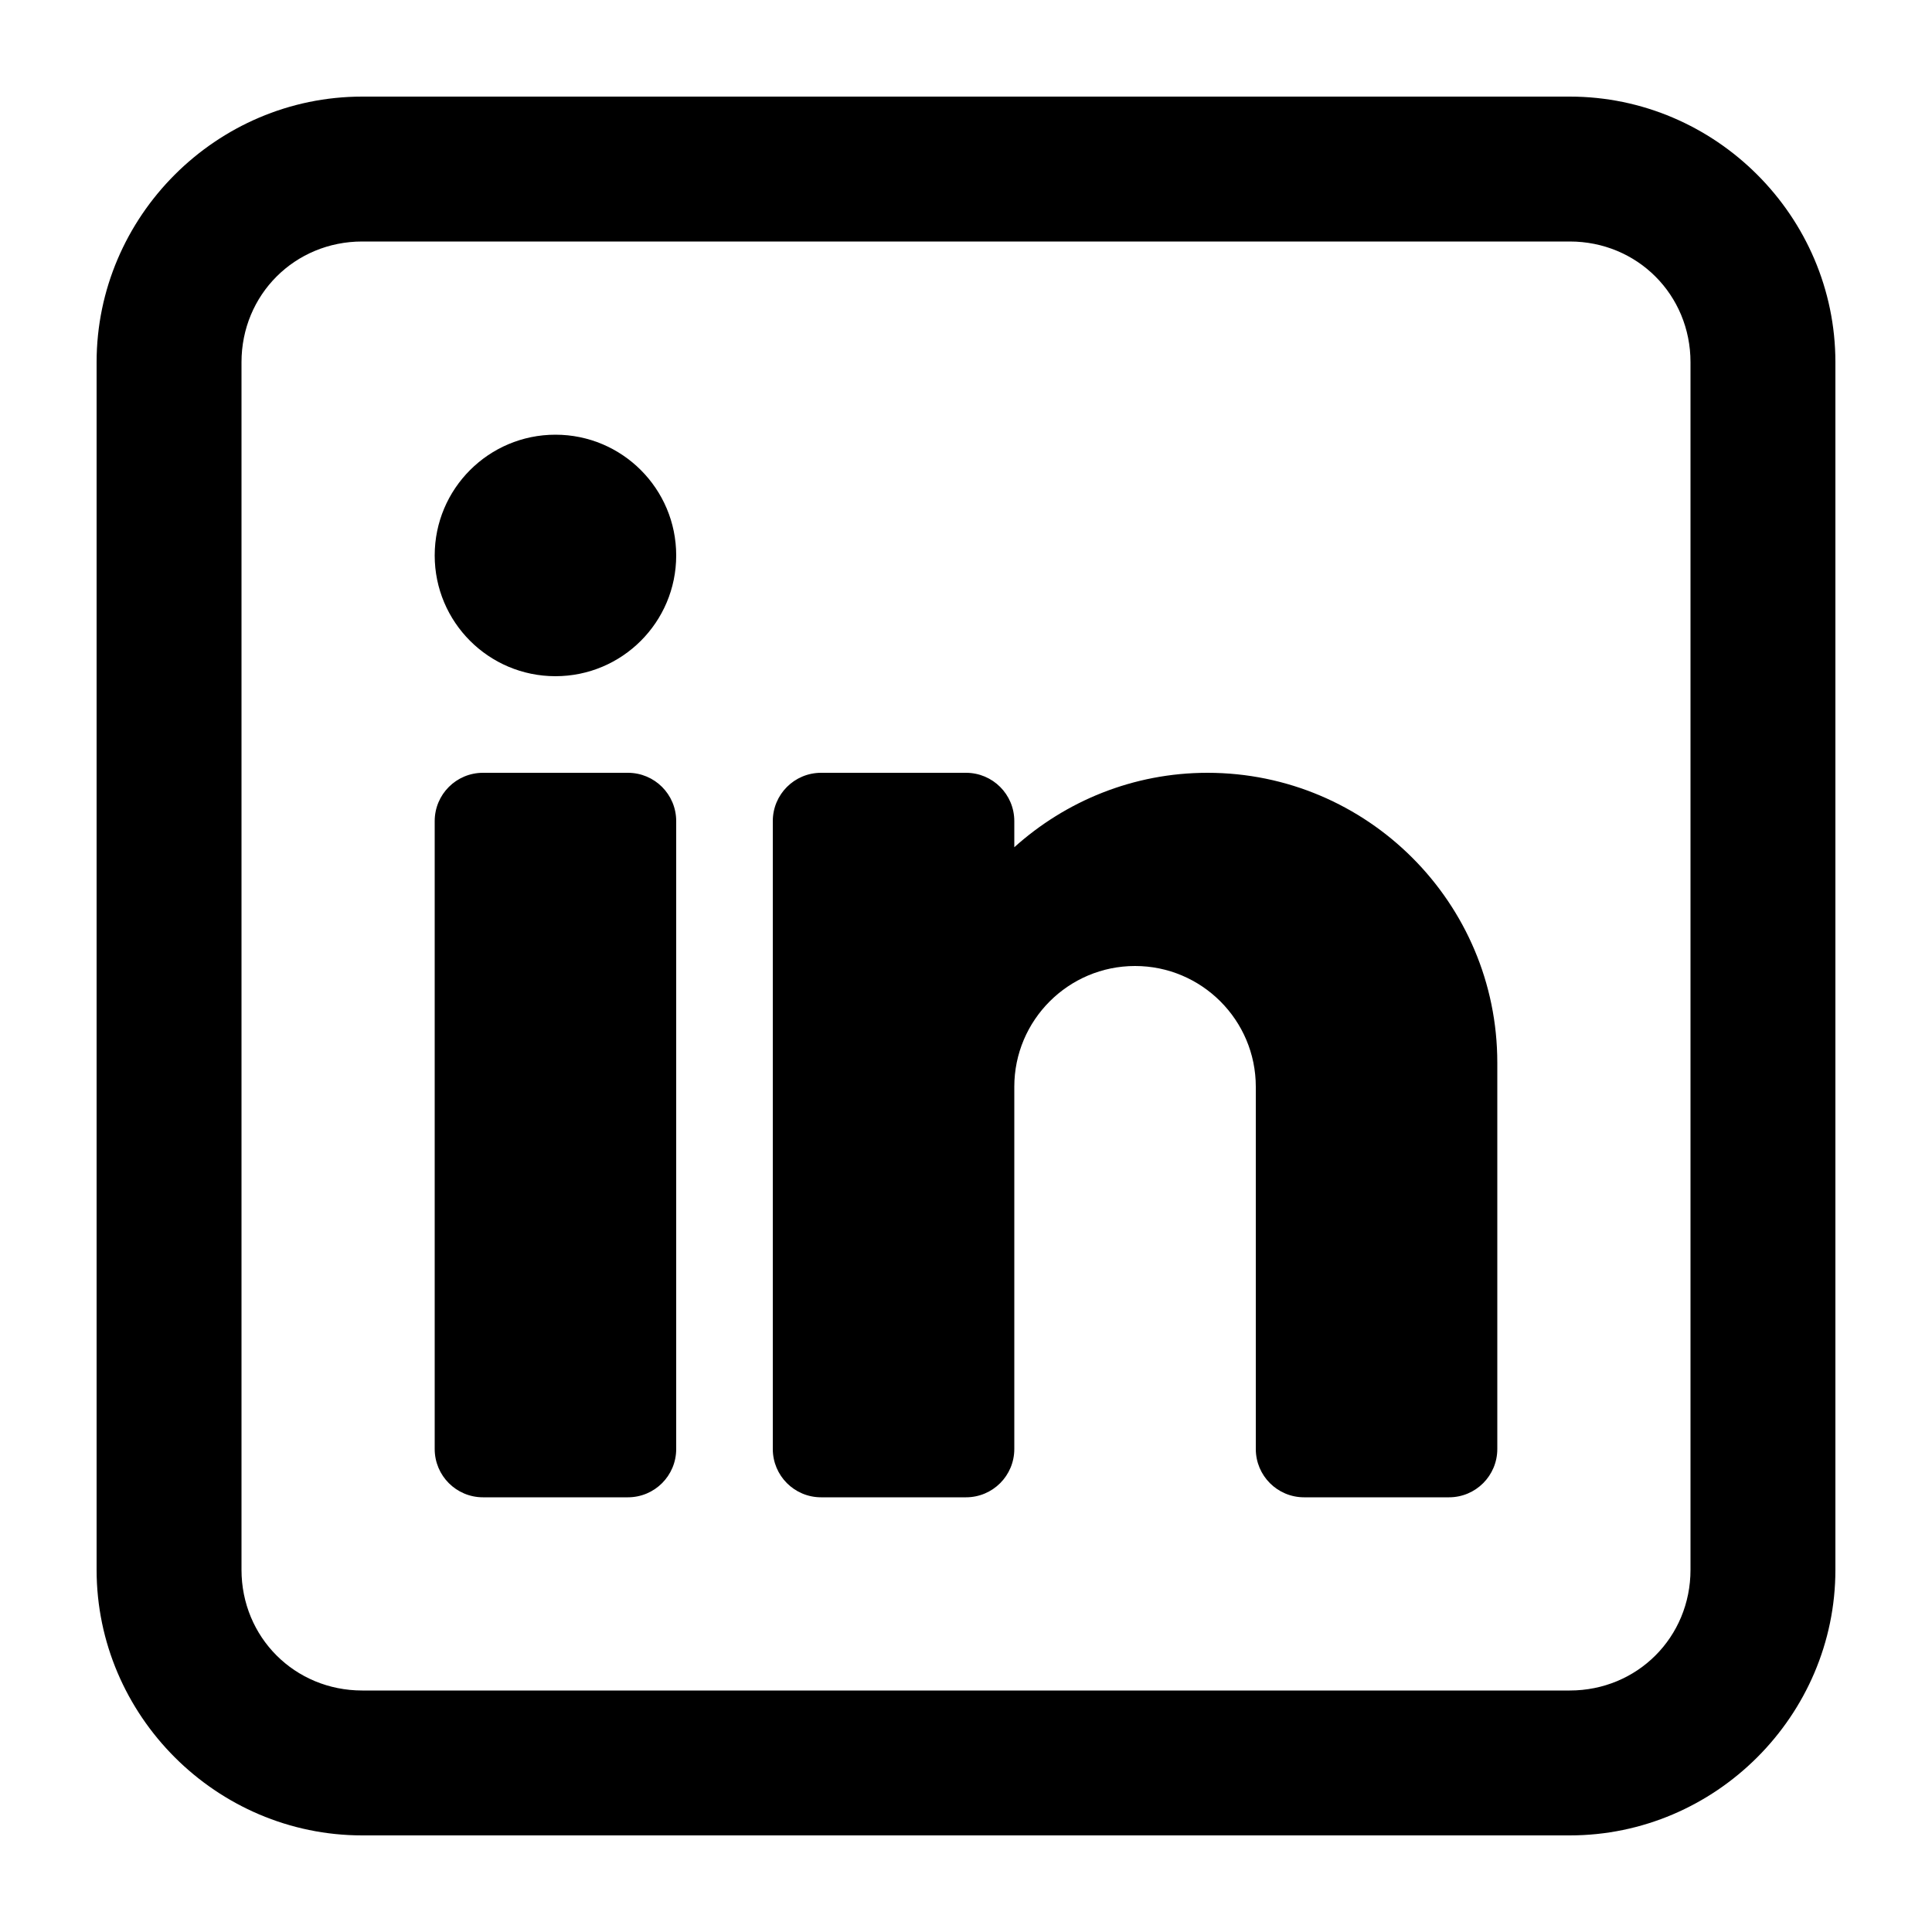
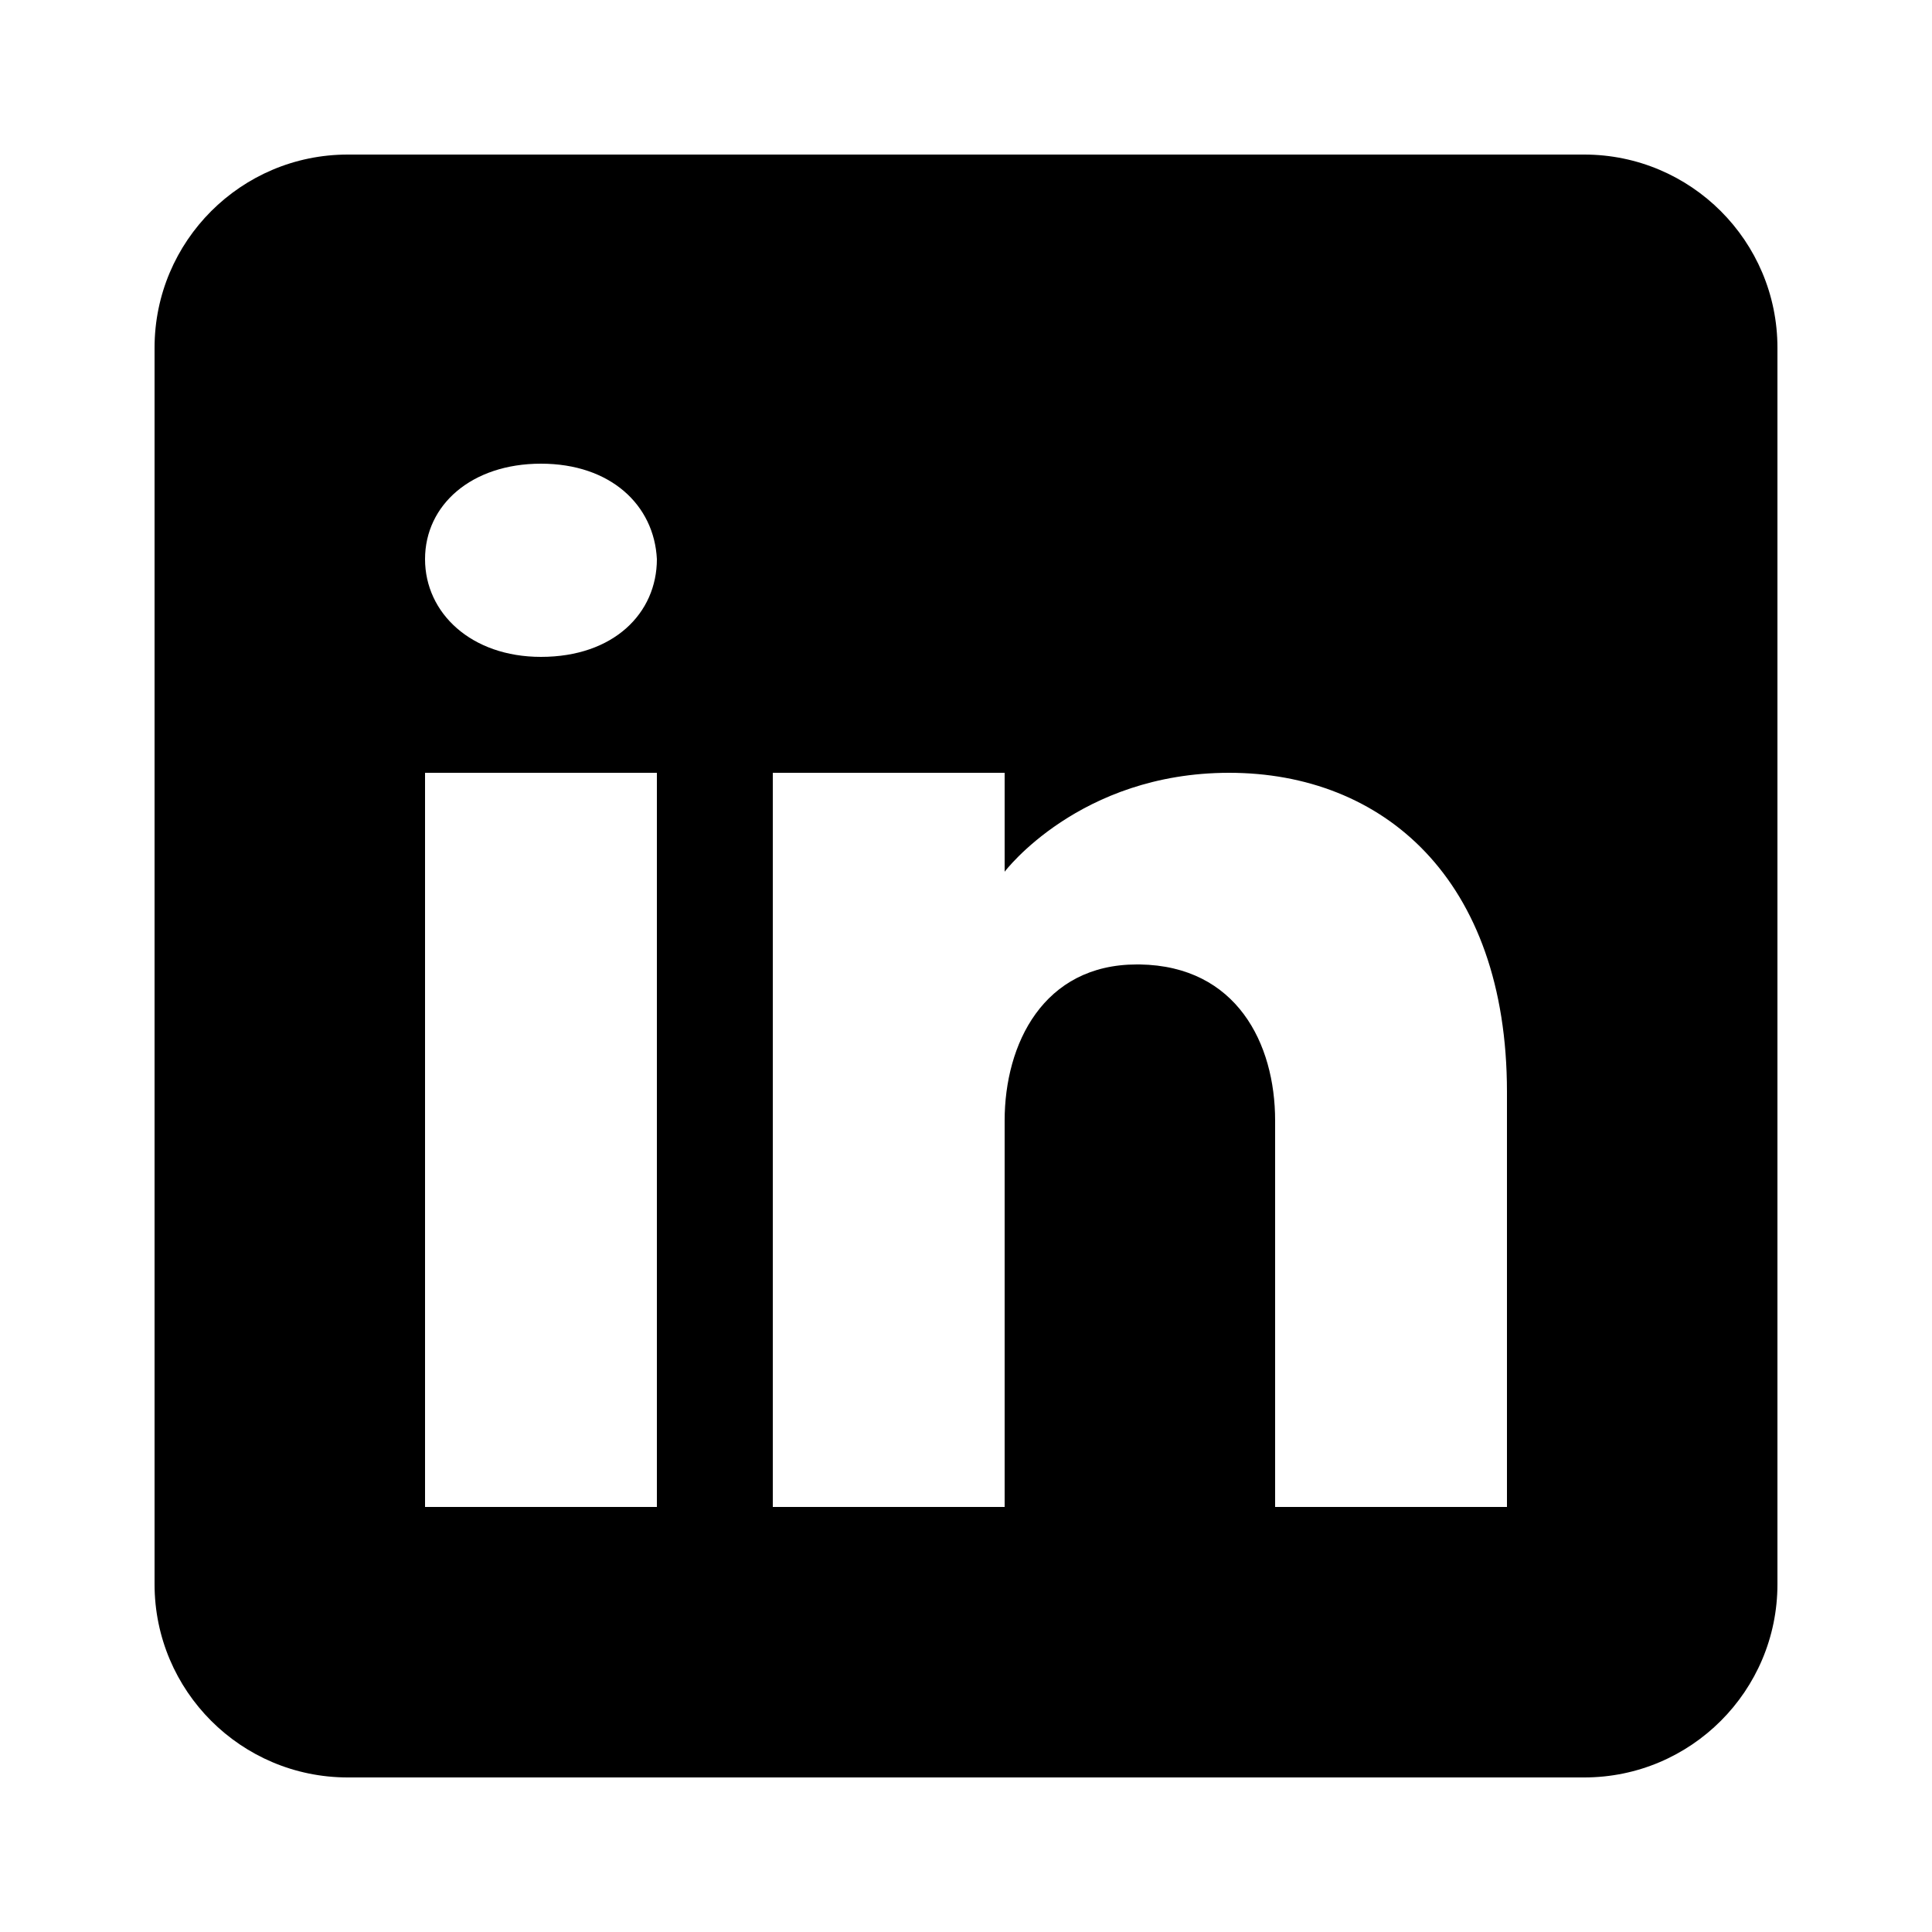
- <svg xmlns="http://www.w3.org/2000/svg" viewBox="4 4 40 40">
-   <path d="M 11.5 6 C 8.48 6 6 8.48 6 11.5 L 6 36.5 C 6 39.52 8.48 42 11.5 42 L 36.5 42 C 39.52 42 42 39.52 42 36.5 L 42 11.5 C 42 8.48 39.52 6 36.5 6 L 11.5 6 z M 11.5 9 L 36.5 9 C 37.898 9 39 10.102 39 11.5 L 39 36.5 C 39 37.898 37.898 39 36.5 39 L 11.5 39 C 10.102 39 9 37.898 9 36.5 L 9 11.5 C 9 10.102 10.102 9 11.5 9 z M 15.5 13 A 2.5 2.5 0 0 0 15.5 18 A 2.5 2.5 0 0 0 15.5 13 z M 14 20 C 13.447 20 13 20.447 13 21 L 13 34 C 13 34.553 13.447 35 14 35 L 17 35 C 17.553 35 18 34.553 18 34 L 18 21 C 18 20.447 17.553 20 17 20 L 14 20 z M 21 20 C 20.447 20 20 20.447 20 21 L 20 34 C 20 34.553 20.447 35 21 35 L 24 35 C 24.553 35 25 34.553 25 34 L 25 26.5 C 25 25.121 26.121 24 27.5 24 C 28.879 24 30 25.121 30 26.5 L 30 34 C 30 34.553 30.447 35 31 35 L 34 35 C 34.553 35 35 34.553 35 34 L 35 26 C 35 22.691 32.309 20 29 20 C 27.462 20 26.063 20.586 25 21.541 L 25 21 C 25 20.447 24.553 20 24 20 L 21 20 z" />
+ <svg xmlns="http://www.w3.org/2000/svg" viewBox="0 0 50 50" width="250px" height="250px">
+   <path d="M41,4H9C6.24,4,4,6.24,4,9v32c0,2.76,2.24,5,5,5h32c2.76,0,5-2.24,5-5V9C46,6.24,43.76,4,41,4z M17,20v19h-6V20H17z M11,14.47c0-1.4,1.2-2.47,3-2.47s2.93,1.07,3,2.47c0,1.4-1.12,2.53-3,2.53C12.2,17,11,15.87,11,14.47z M39,39h-6c0,0,0-9.26,0-10 c0-2-1-4-3.5-4.04h-0.08C27,24.96,26,27.02,26,29c0,0.91,0,10,0,10h-6V20h6v2.56c0,0,1.93-2.56,5.81-2.56 c3.97,0,7.19,2.73,7.19,8.26V39z" />
</svg>
